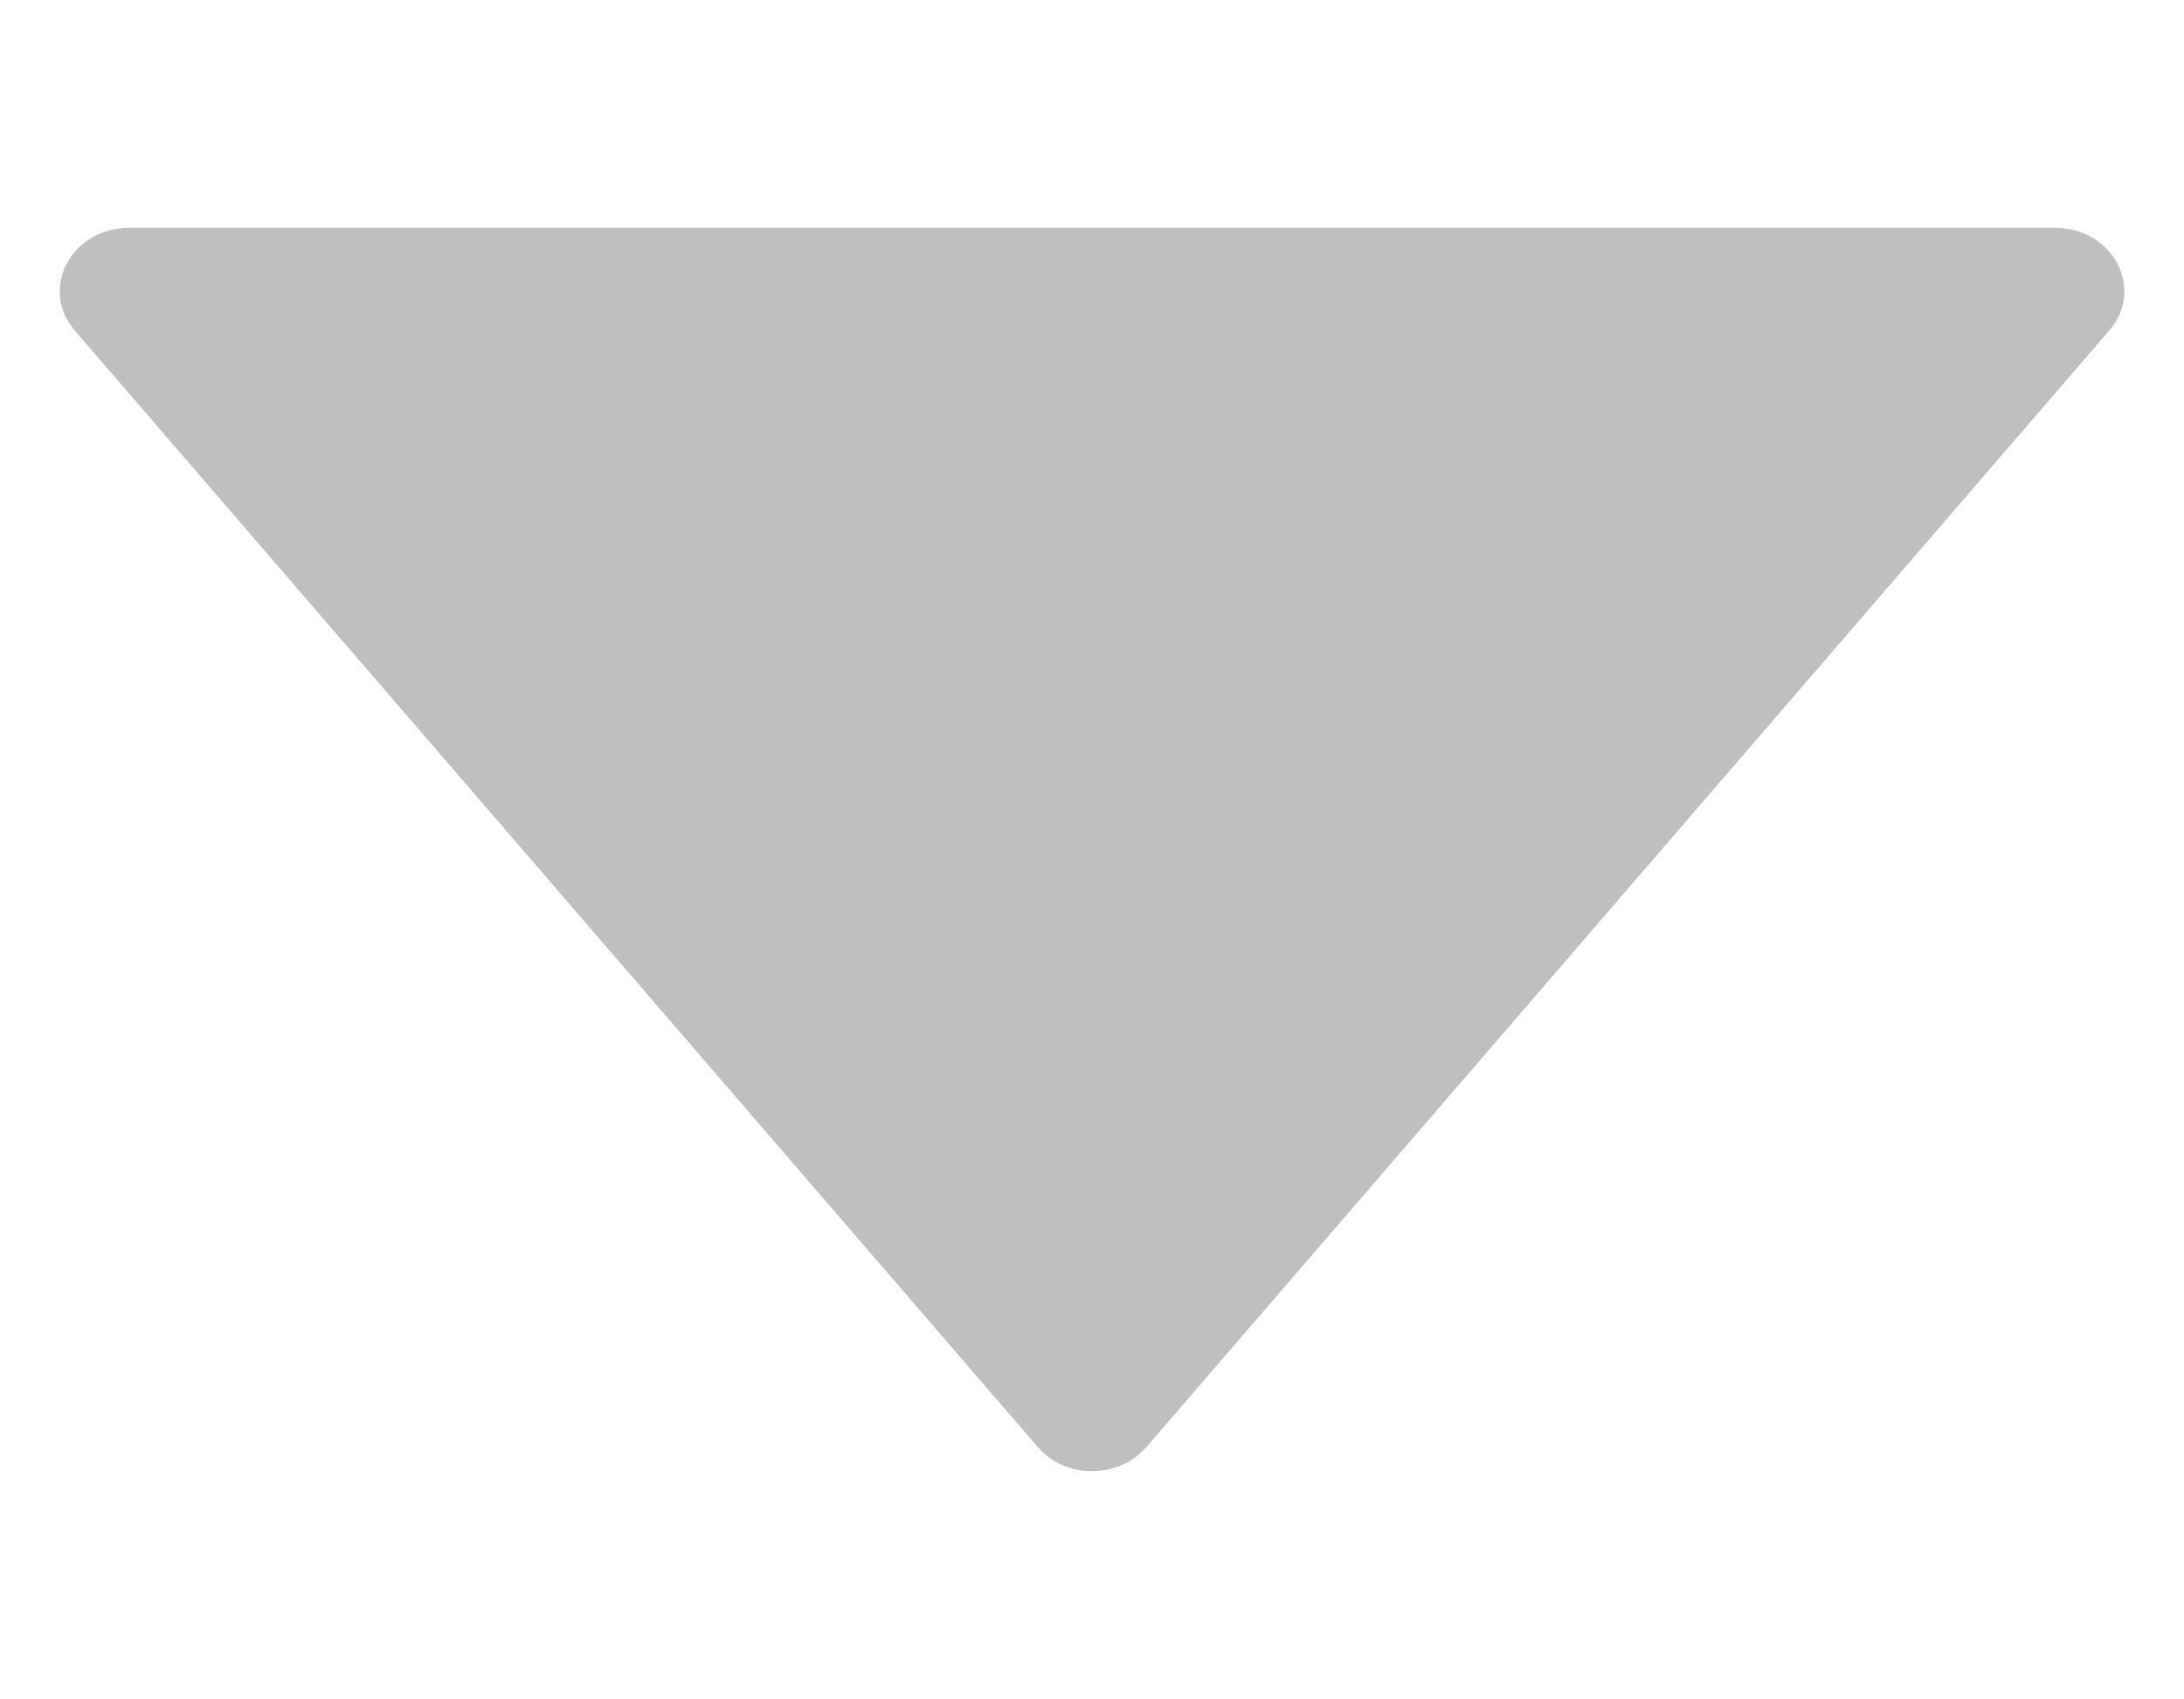
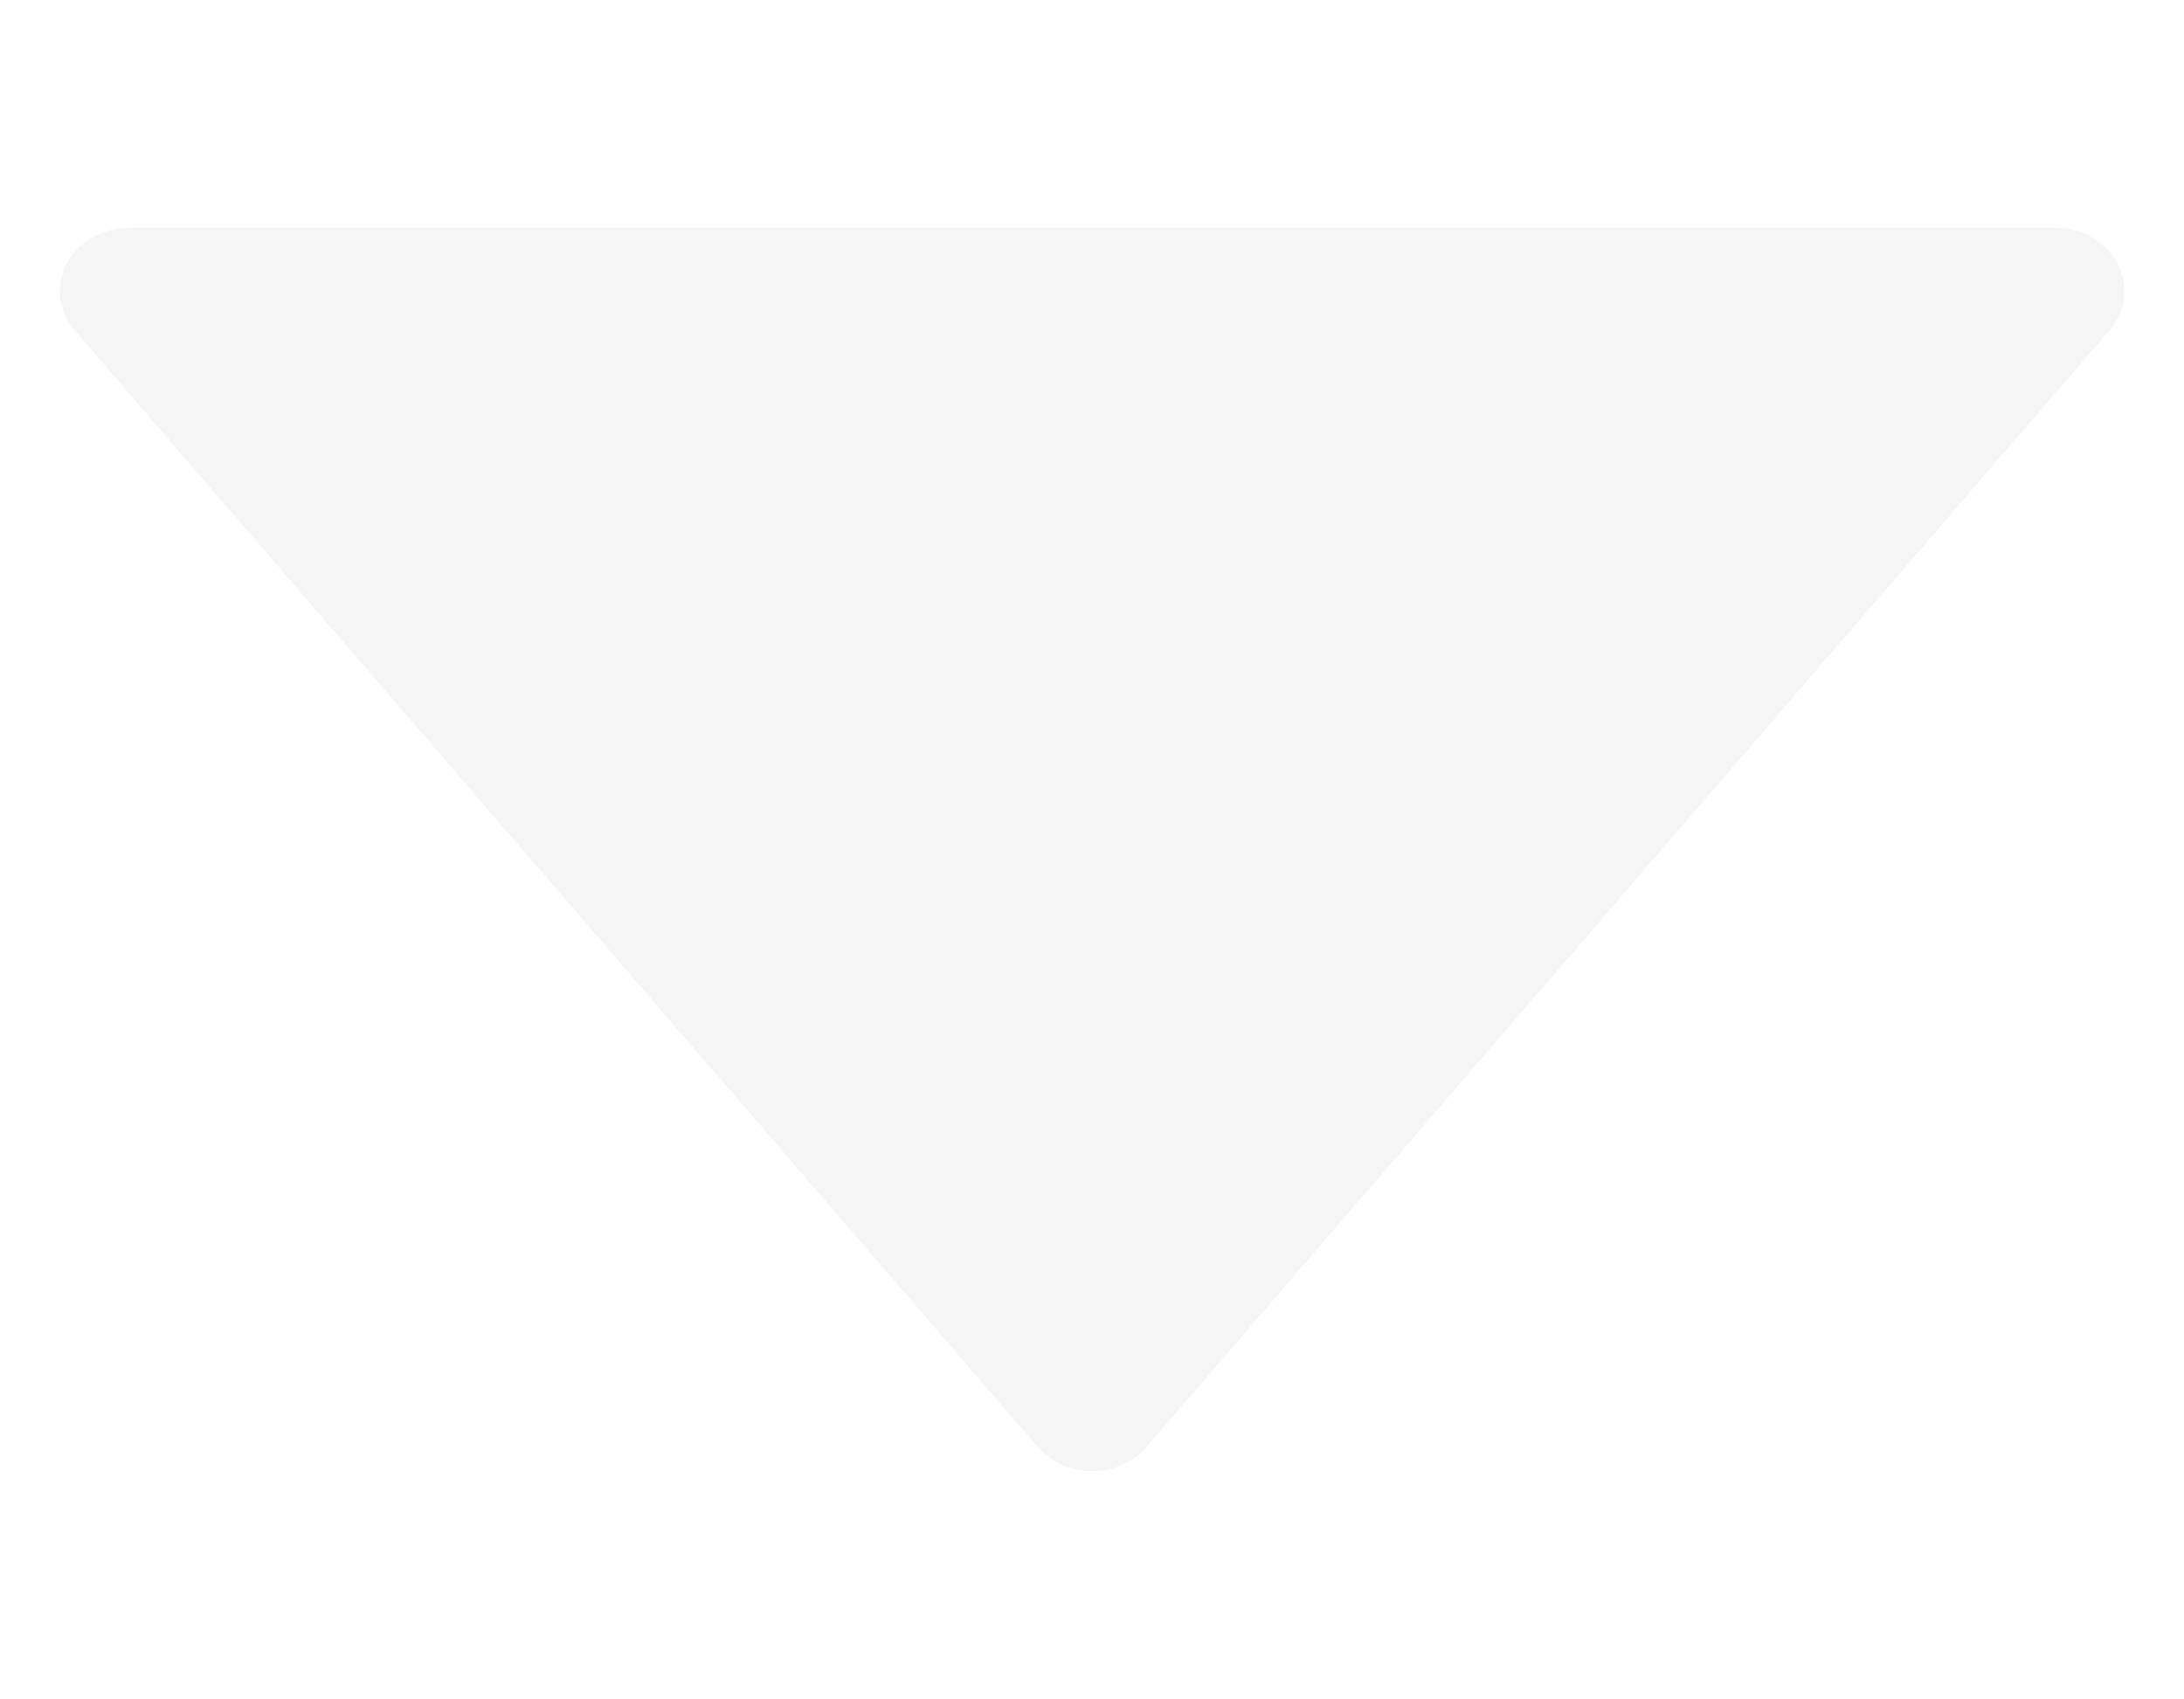
<svg xmlns="http://www.w3.org/2000/svg" width="9" height="7" viewBox="0 0 9 7" fill="none">
-   <path d="M8.469 0.939H0.532C0.293 0.939 0.161 1.191 0.308 1.362L4.277 5.964C4.39 6.096 4.609 6.096 4.724 5.964L8.692 1.362C8.84 1.191 8.707 0.939 8.469 0.939Z" fill="black" fill-opacity="0.25" />
+   <path d="M8.469 0.939H0.532C0.293 0.939 0.161 1.191 0.308 1.362L4.277 5.964C4.39 6.096 4.609 6.096 4.724 5.964L8.692 1.362C8.84 1.191 8.707 0.939 8.469 0.939Z" fill="#dbdbdb" fill-opacity="0.25" />
</svg>
